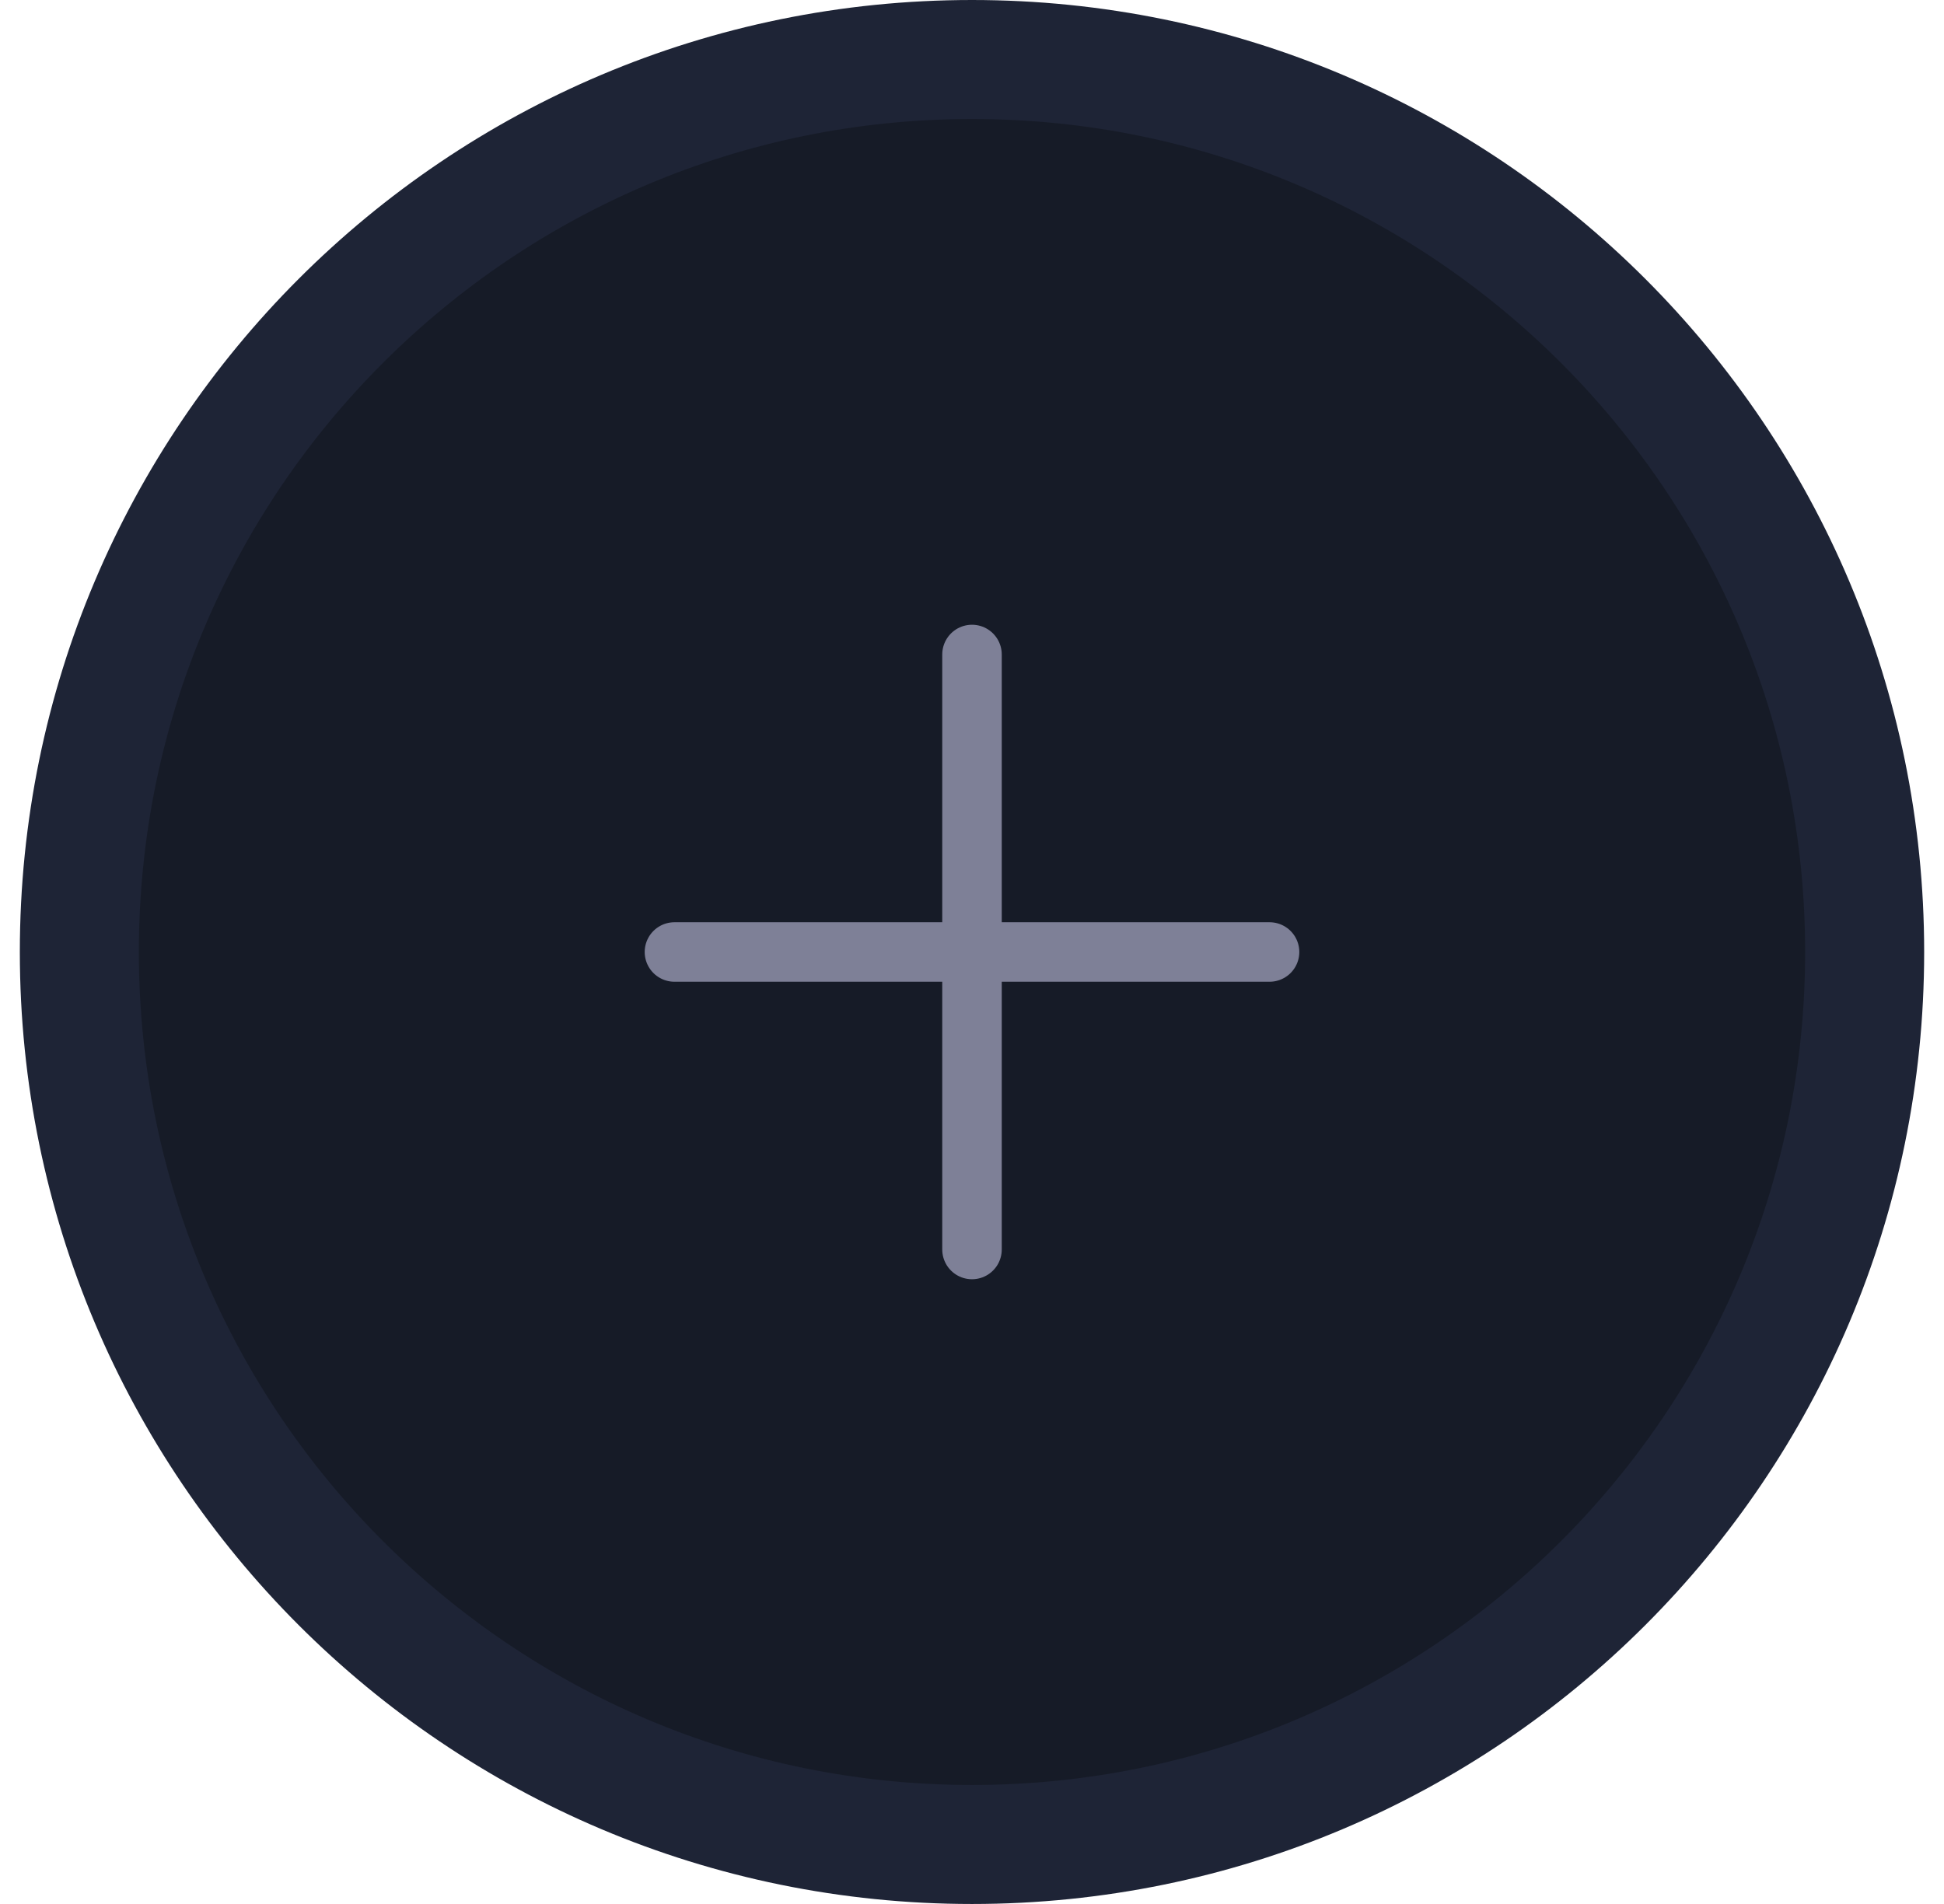
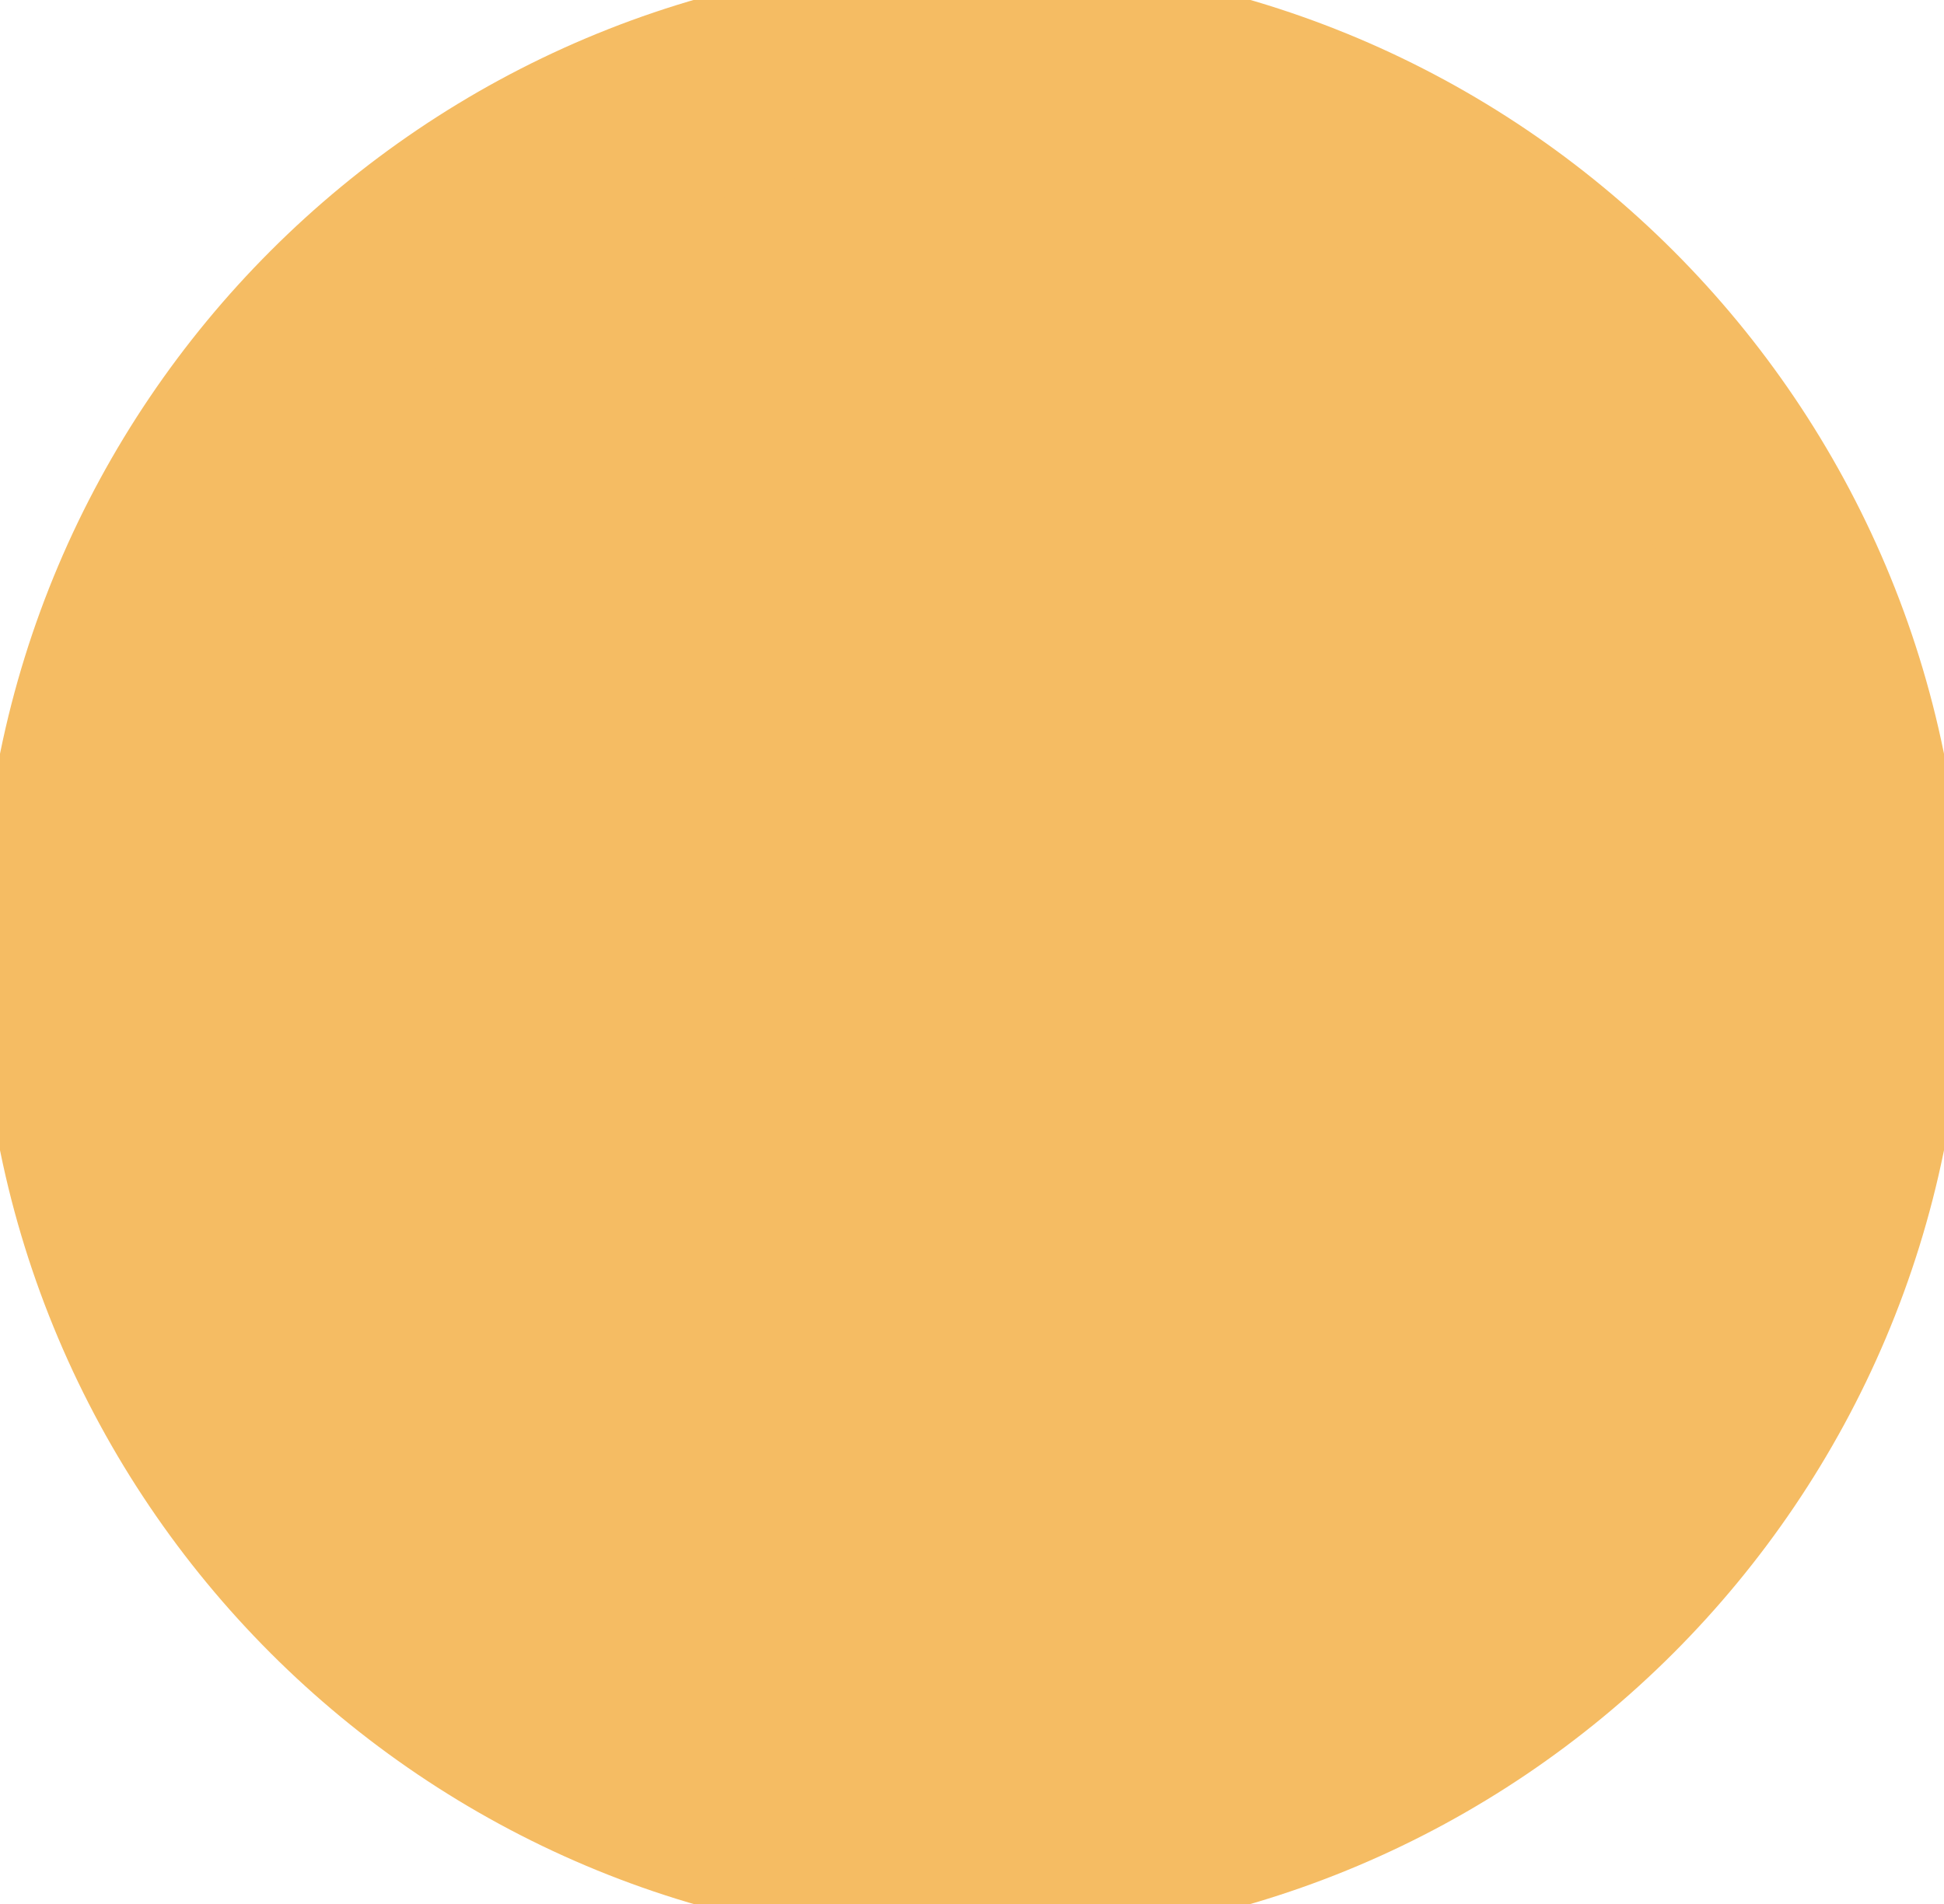
<svg xmlns="http://www.w3.org/2000/svg" width="49" height="48" viewBox="0 0 49 48" fill="none">
-   <rect x="2" y="1.5" width="45" height="45" rx="22.5" fill="#161B27" />
-   <path d="M24.5 16.5V31.5V16.5ZM32 24H17H32Z" fill="#7E8097" />
-   <path d="M24.5 16.5V31.5M32 24H17" stroke="#7E8097" stroke-width="1.5" stroke-linecap="round" stroke-linejoin="round" />
-   <rect x="2" y="1.5" width="45" height="45" rx="22.5" stroke="#1E2436" stroke-width="3" />
+   <rect x="2" y="1.5" width="45" height="45" rx="22.5" fill="#f5bc63" />
+   <path d="M24.5 16.5V31.5V16.5ZM32 24H17H32Z" fill="#f5bc63" />
+   <path d="M24.5 16.5V31.5M32 24H17" stroke="#f5bc63" stroke-width="1.5" stroke-linecap="round" stroke-linejoin="round" />
+   <rect x="2" y="1.5" width="45" height="45" rx="22.5" stroke="#f5bc63" stroke-width="5" />
</svg>
